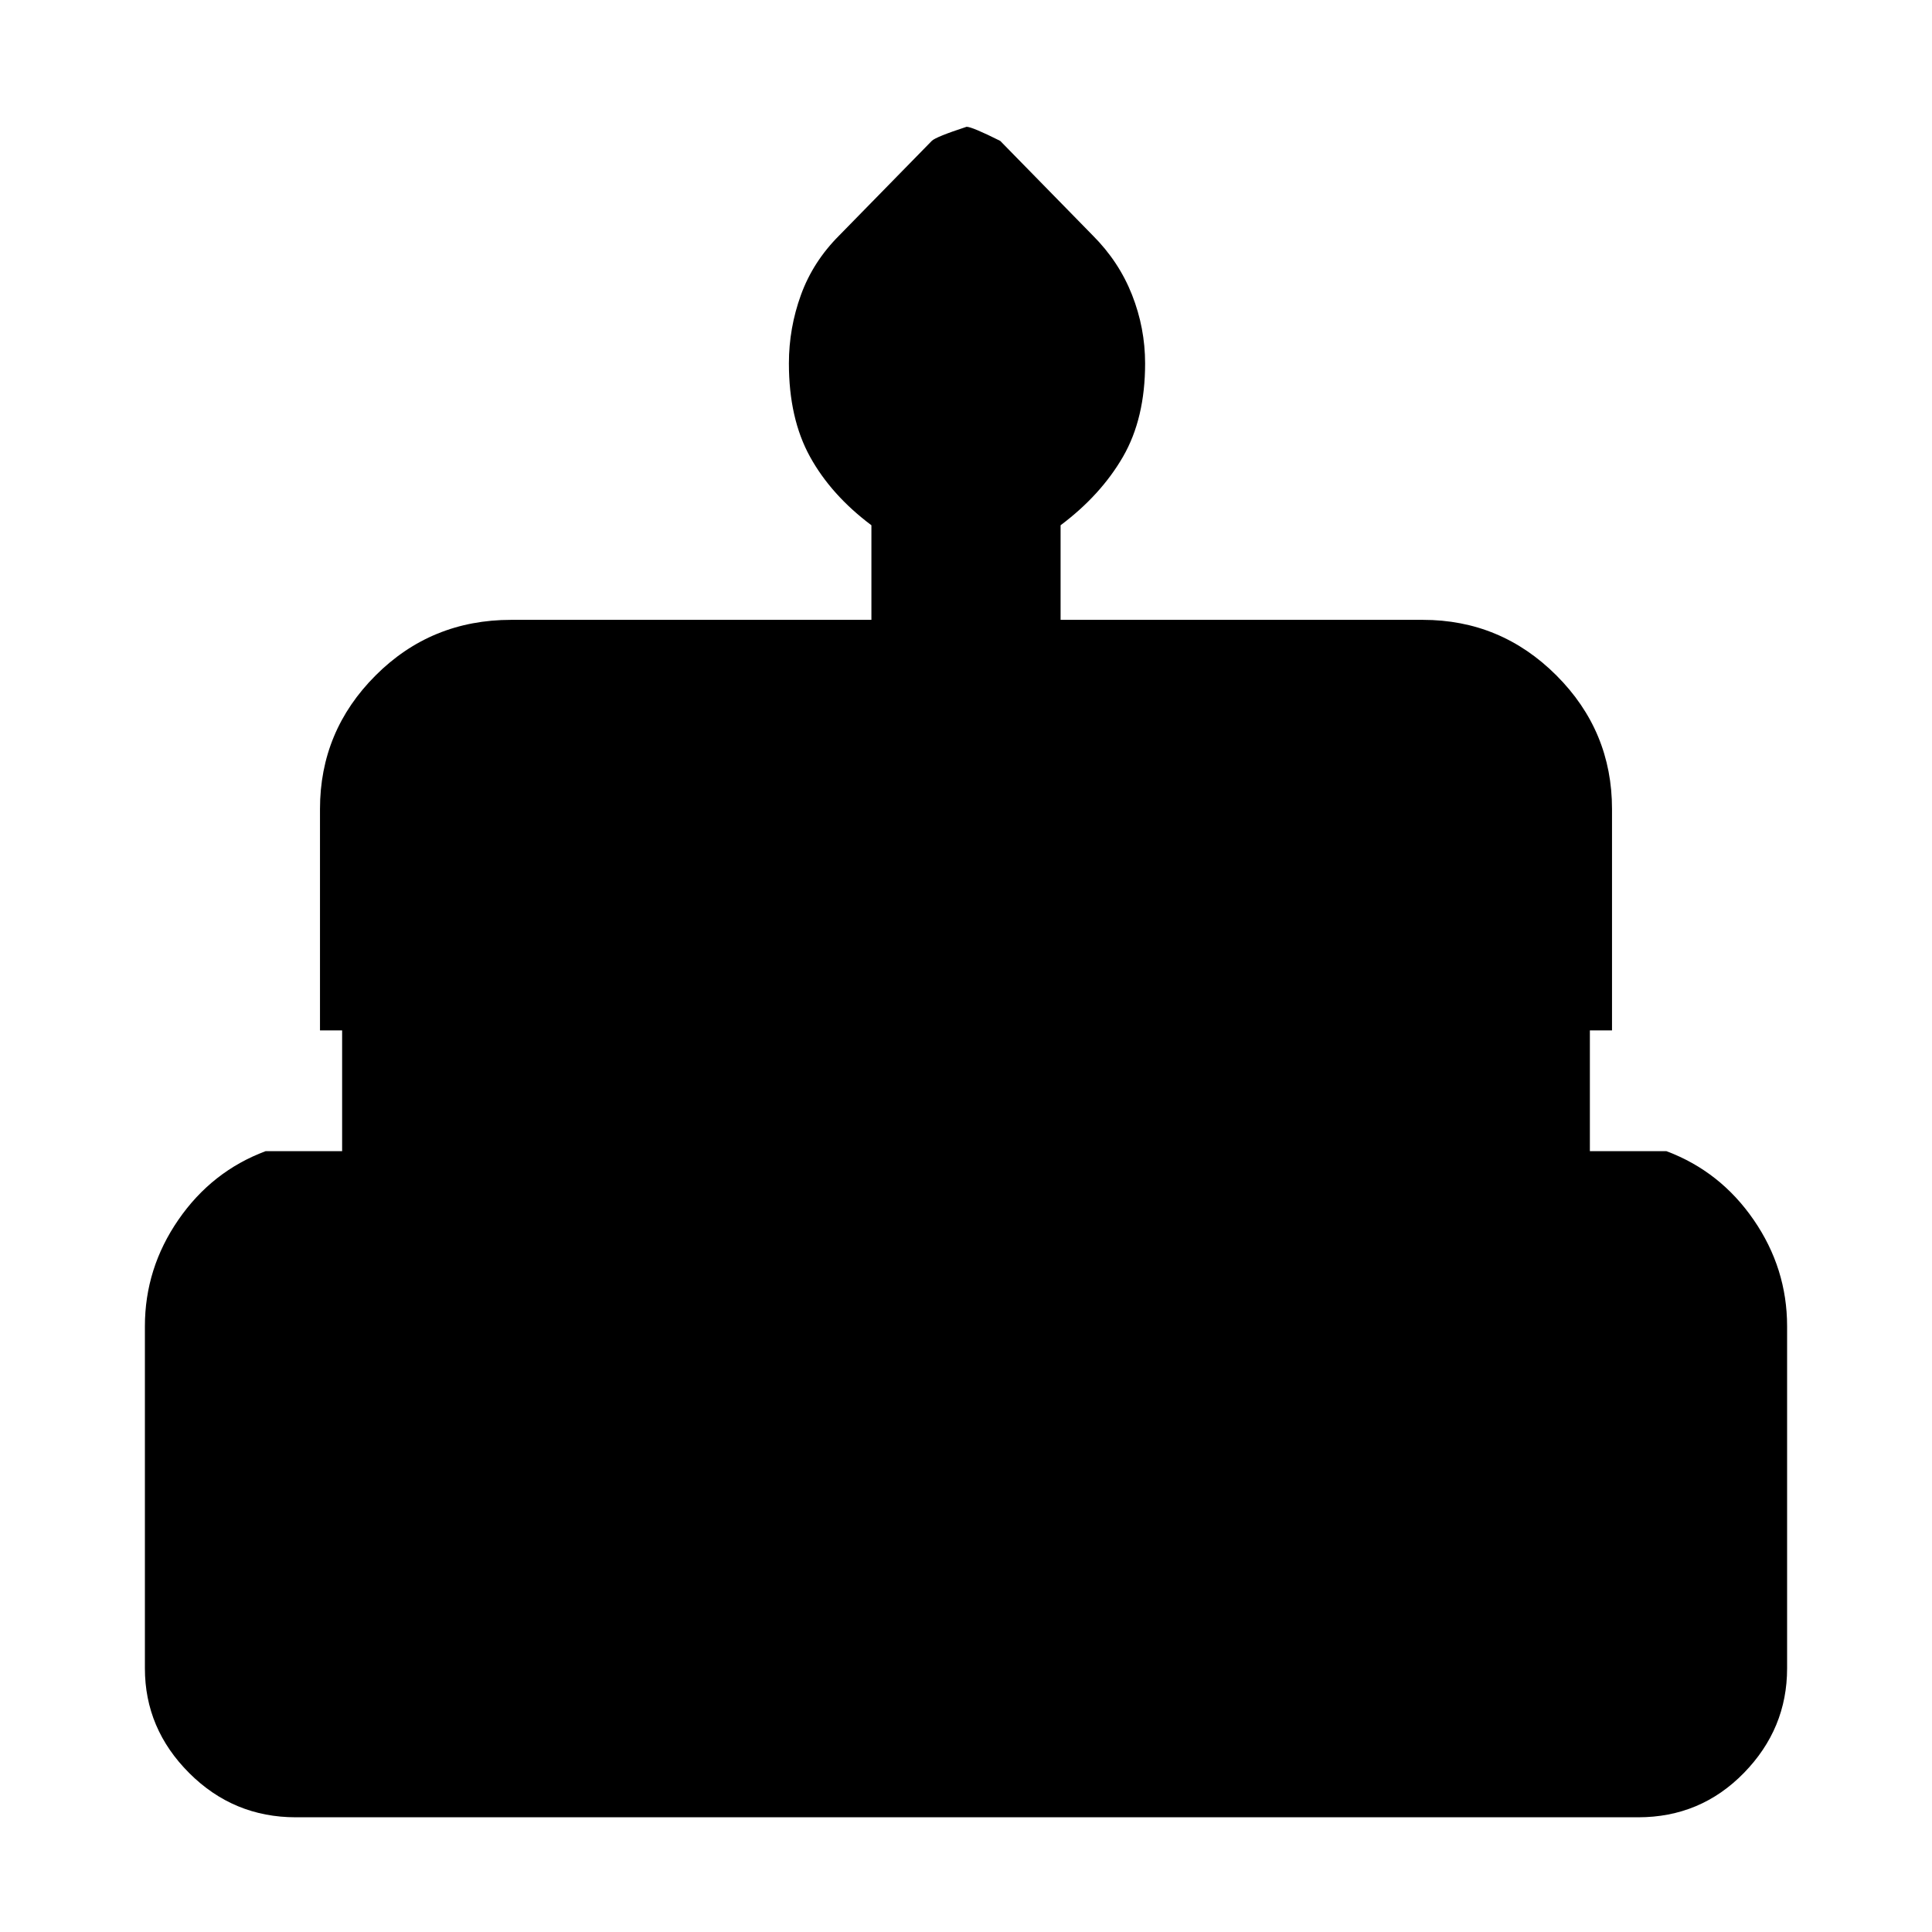
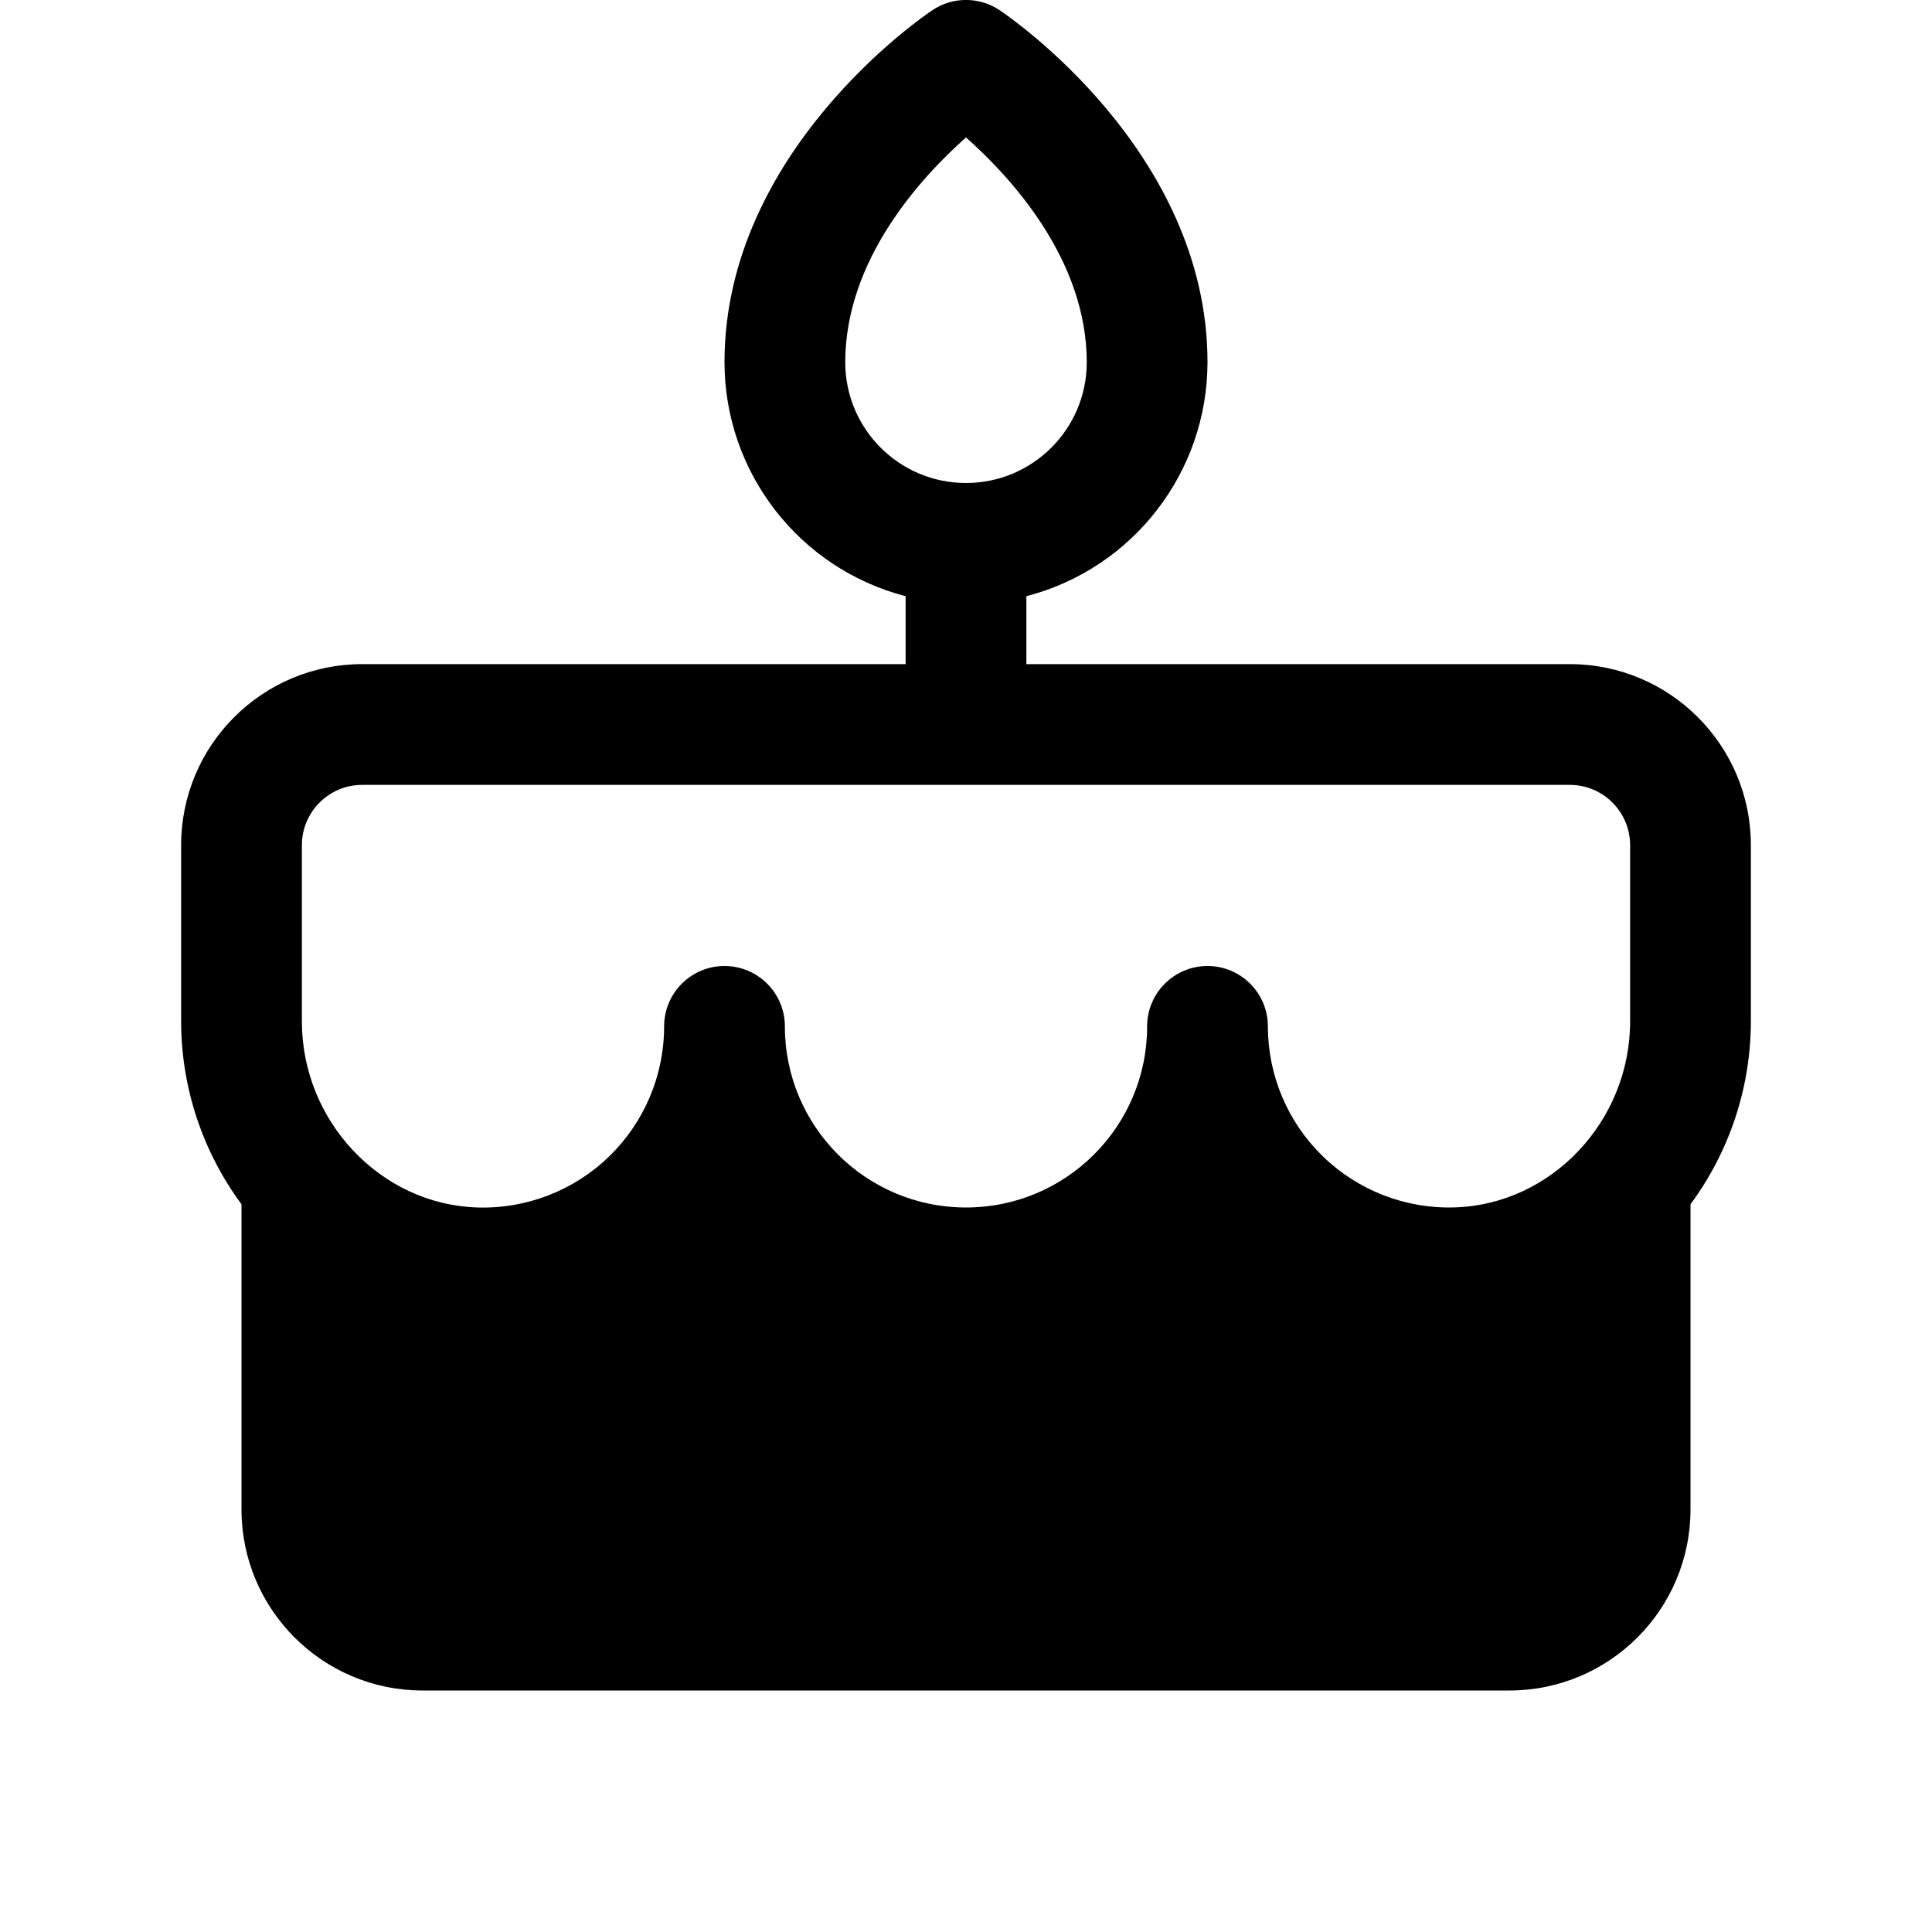
- <svg xmlns="http://www.w3.org/2000/svg" width="48" height="48" viewBox="0 -960 960 960">
-   <rect x="170" y="-452" width="620" height="68" />
-   <path d="M147-57q-31 0-53-22t-22-52v-170q0-28.75 16.63-52.88Q105.25-378 132-388h696q26.75 10 43.38 34.12Q888-329.75 888-301v170q0 30-21.5 52T814-57H147Zm12-391v-110q0-38.75 27.63-66.38Q214.25-652 254-652h179v-47q-20-15-30.5-34.03-10.5-19.04-10.5-46.38 0-17.59 6-34.09 6-16.5 19-29.5l46-47q2-2 17.29-7 2.71 0 16.71 7l46 47q13 13 19.5 29.5t6.5 34.09q0 27.34-11 46.38Q547-714 527-699v47h180q38.75 0 66.38 27.62Q801-596.75 801-558v110H159Z" />
+ <svg xmlns="http://www.w3.org/2000/svg" viewBox="0 0 256 256" fill="currentColor">
+   <path d="M208,88H136V79a32.06,32.06,0,0,0,24-31c0-28-26.44-45.91-27.56-46.66a8,8,0,0,0-8.88,0C122.44,2.09,96,20,96,48a32.06,32.06,0,0,0,24,31v9H48a24,24,0,0,0-24,24v23.33a40.84,40.84,0,0,0,8,24.24V200a24,24,0,0,0,24,24H200a24,24,0,0,0,24-24V159.57a40.84,40.84,0,0,0,8-24.24V112A24,24,0,0,0,208,88ZM112,48c0-13.57,10-24.46,16-29.79,6,5.33,16,16.22,16,29.79a16,16,0,0,1-32,0Zm104,87.33c0,13.25-10.46,24.31-23.32,24.66A24,24,0,0,1,168,136a8,8,0,0,0-16,0,24,24,0,0,1-48,0,8,8,0,0,0-16,0,24,24,0,0,1-24.68,24C50.46,159.64,40,148.58,40,135.33V112a8,8,0,0,1,8-8H208a8,8,0,0,1,8,8Z" />
</svg>
